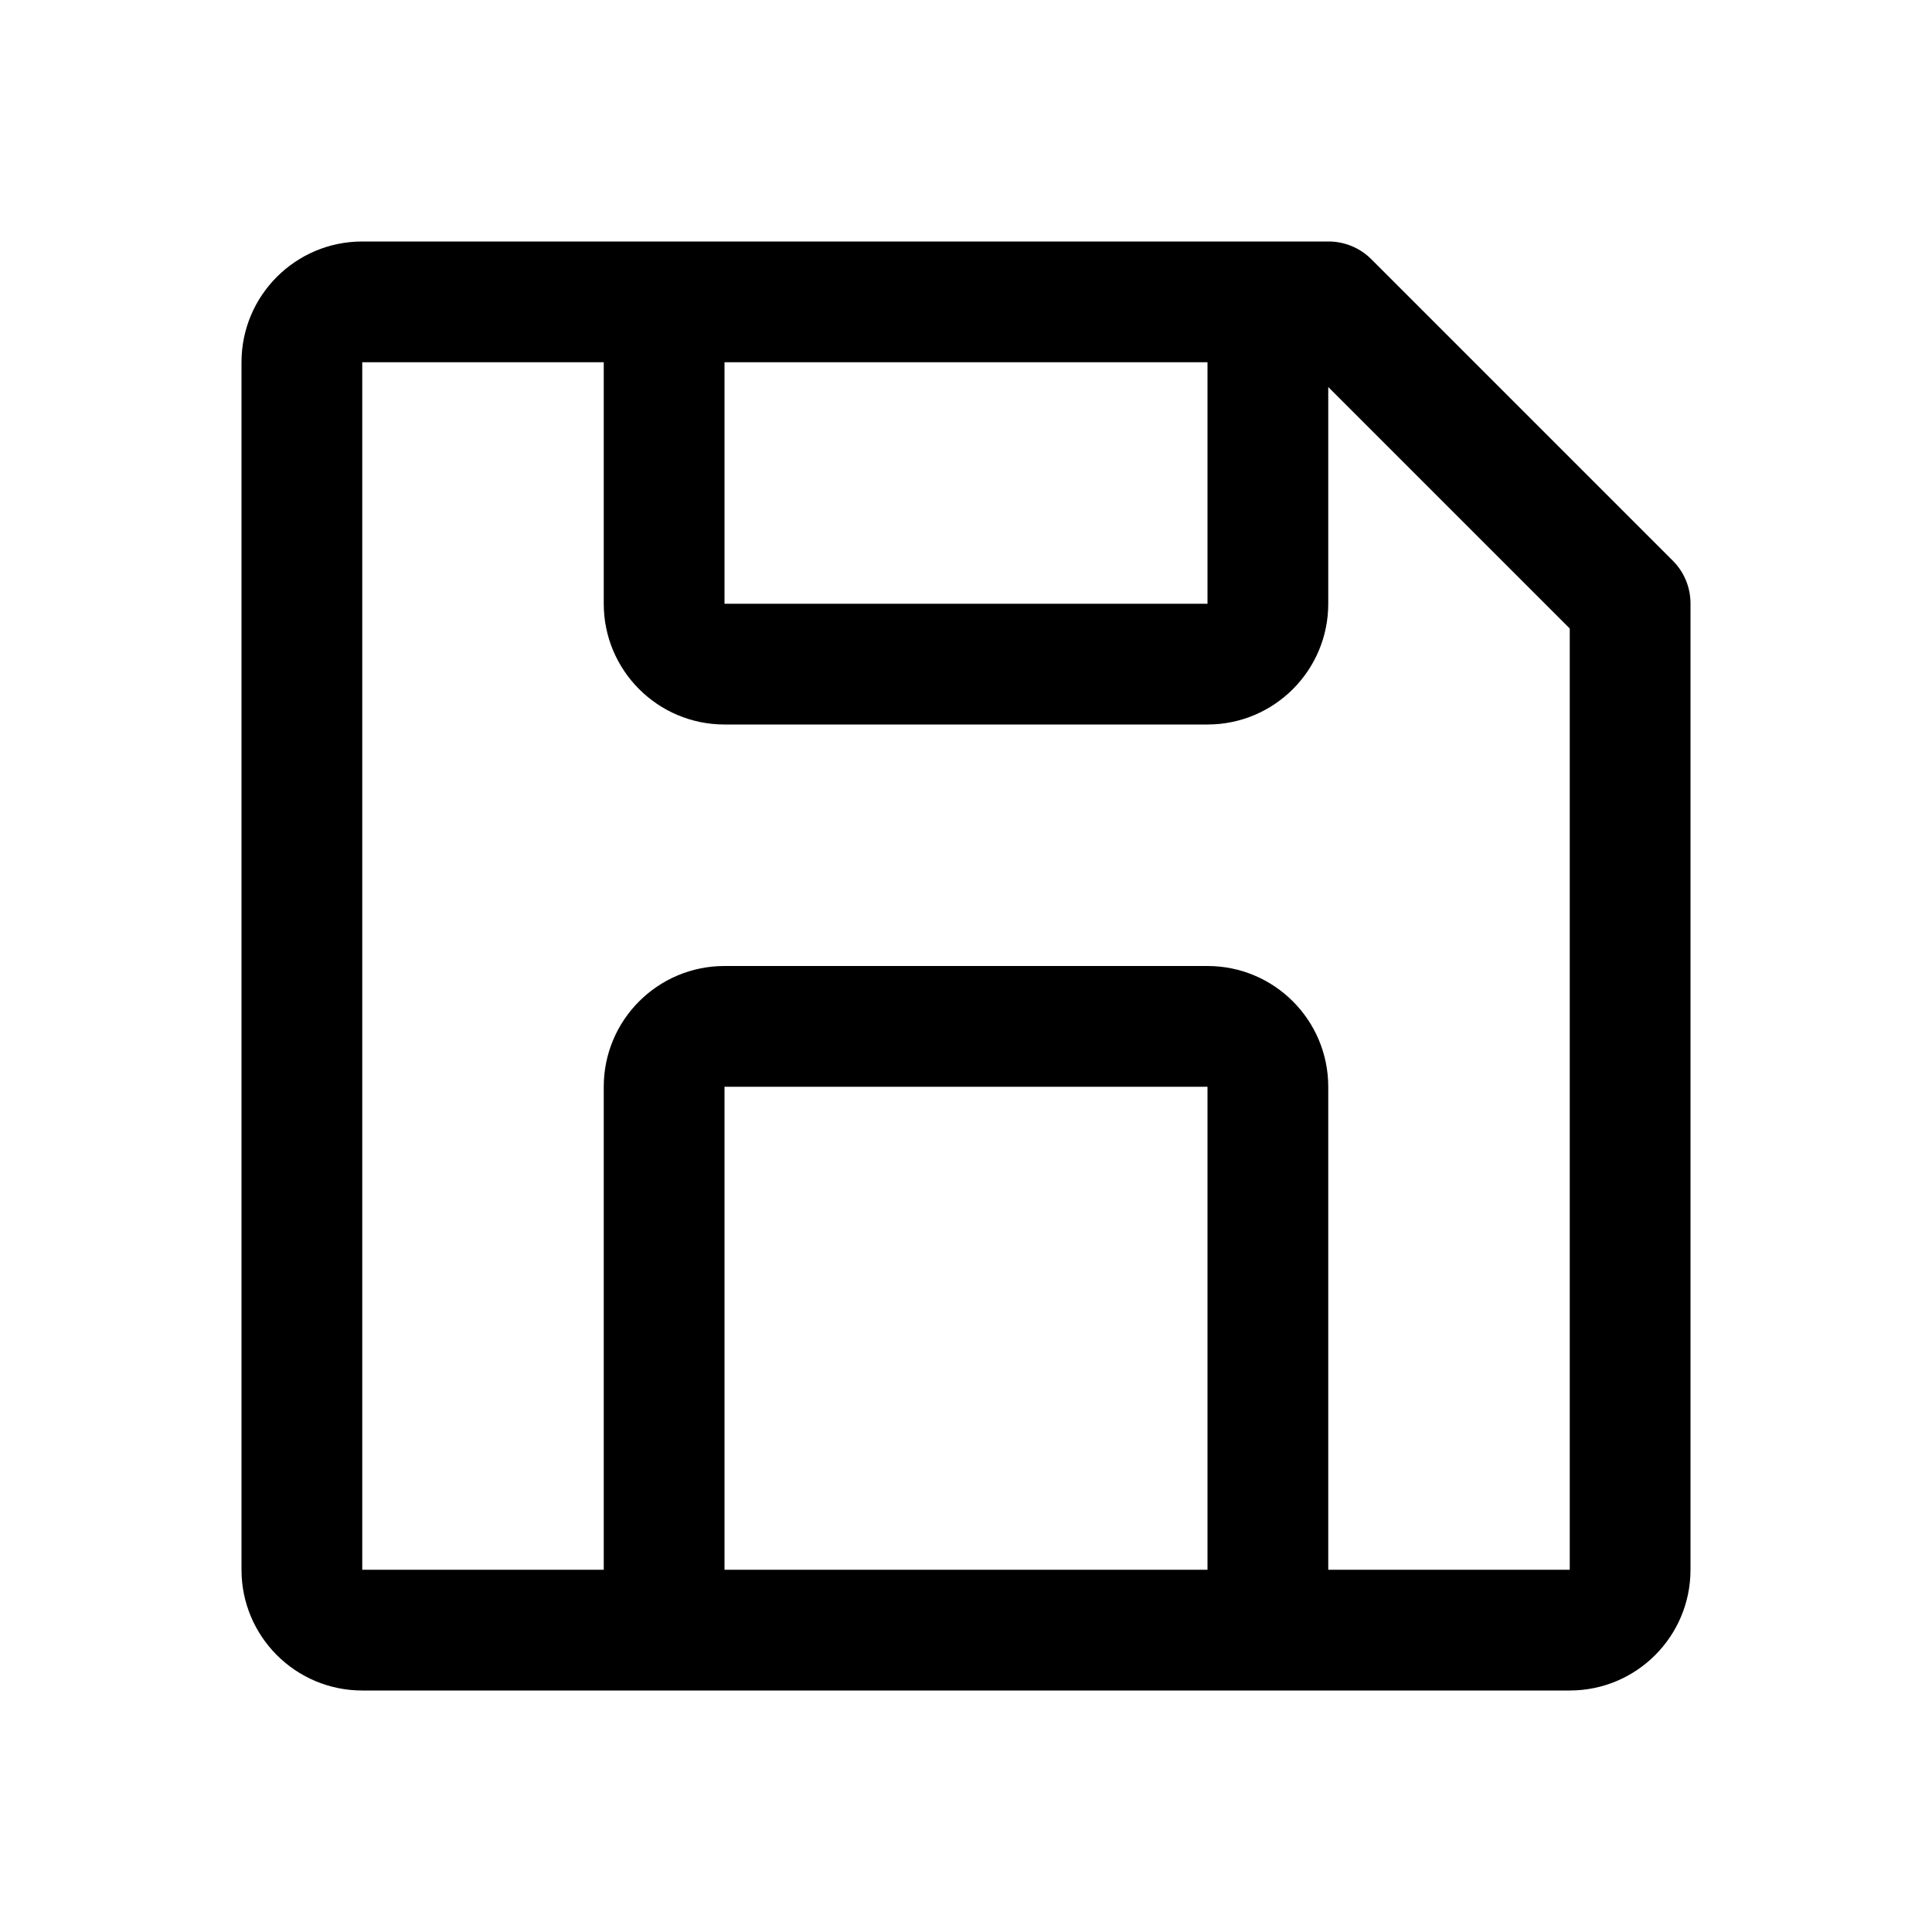
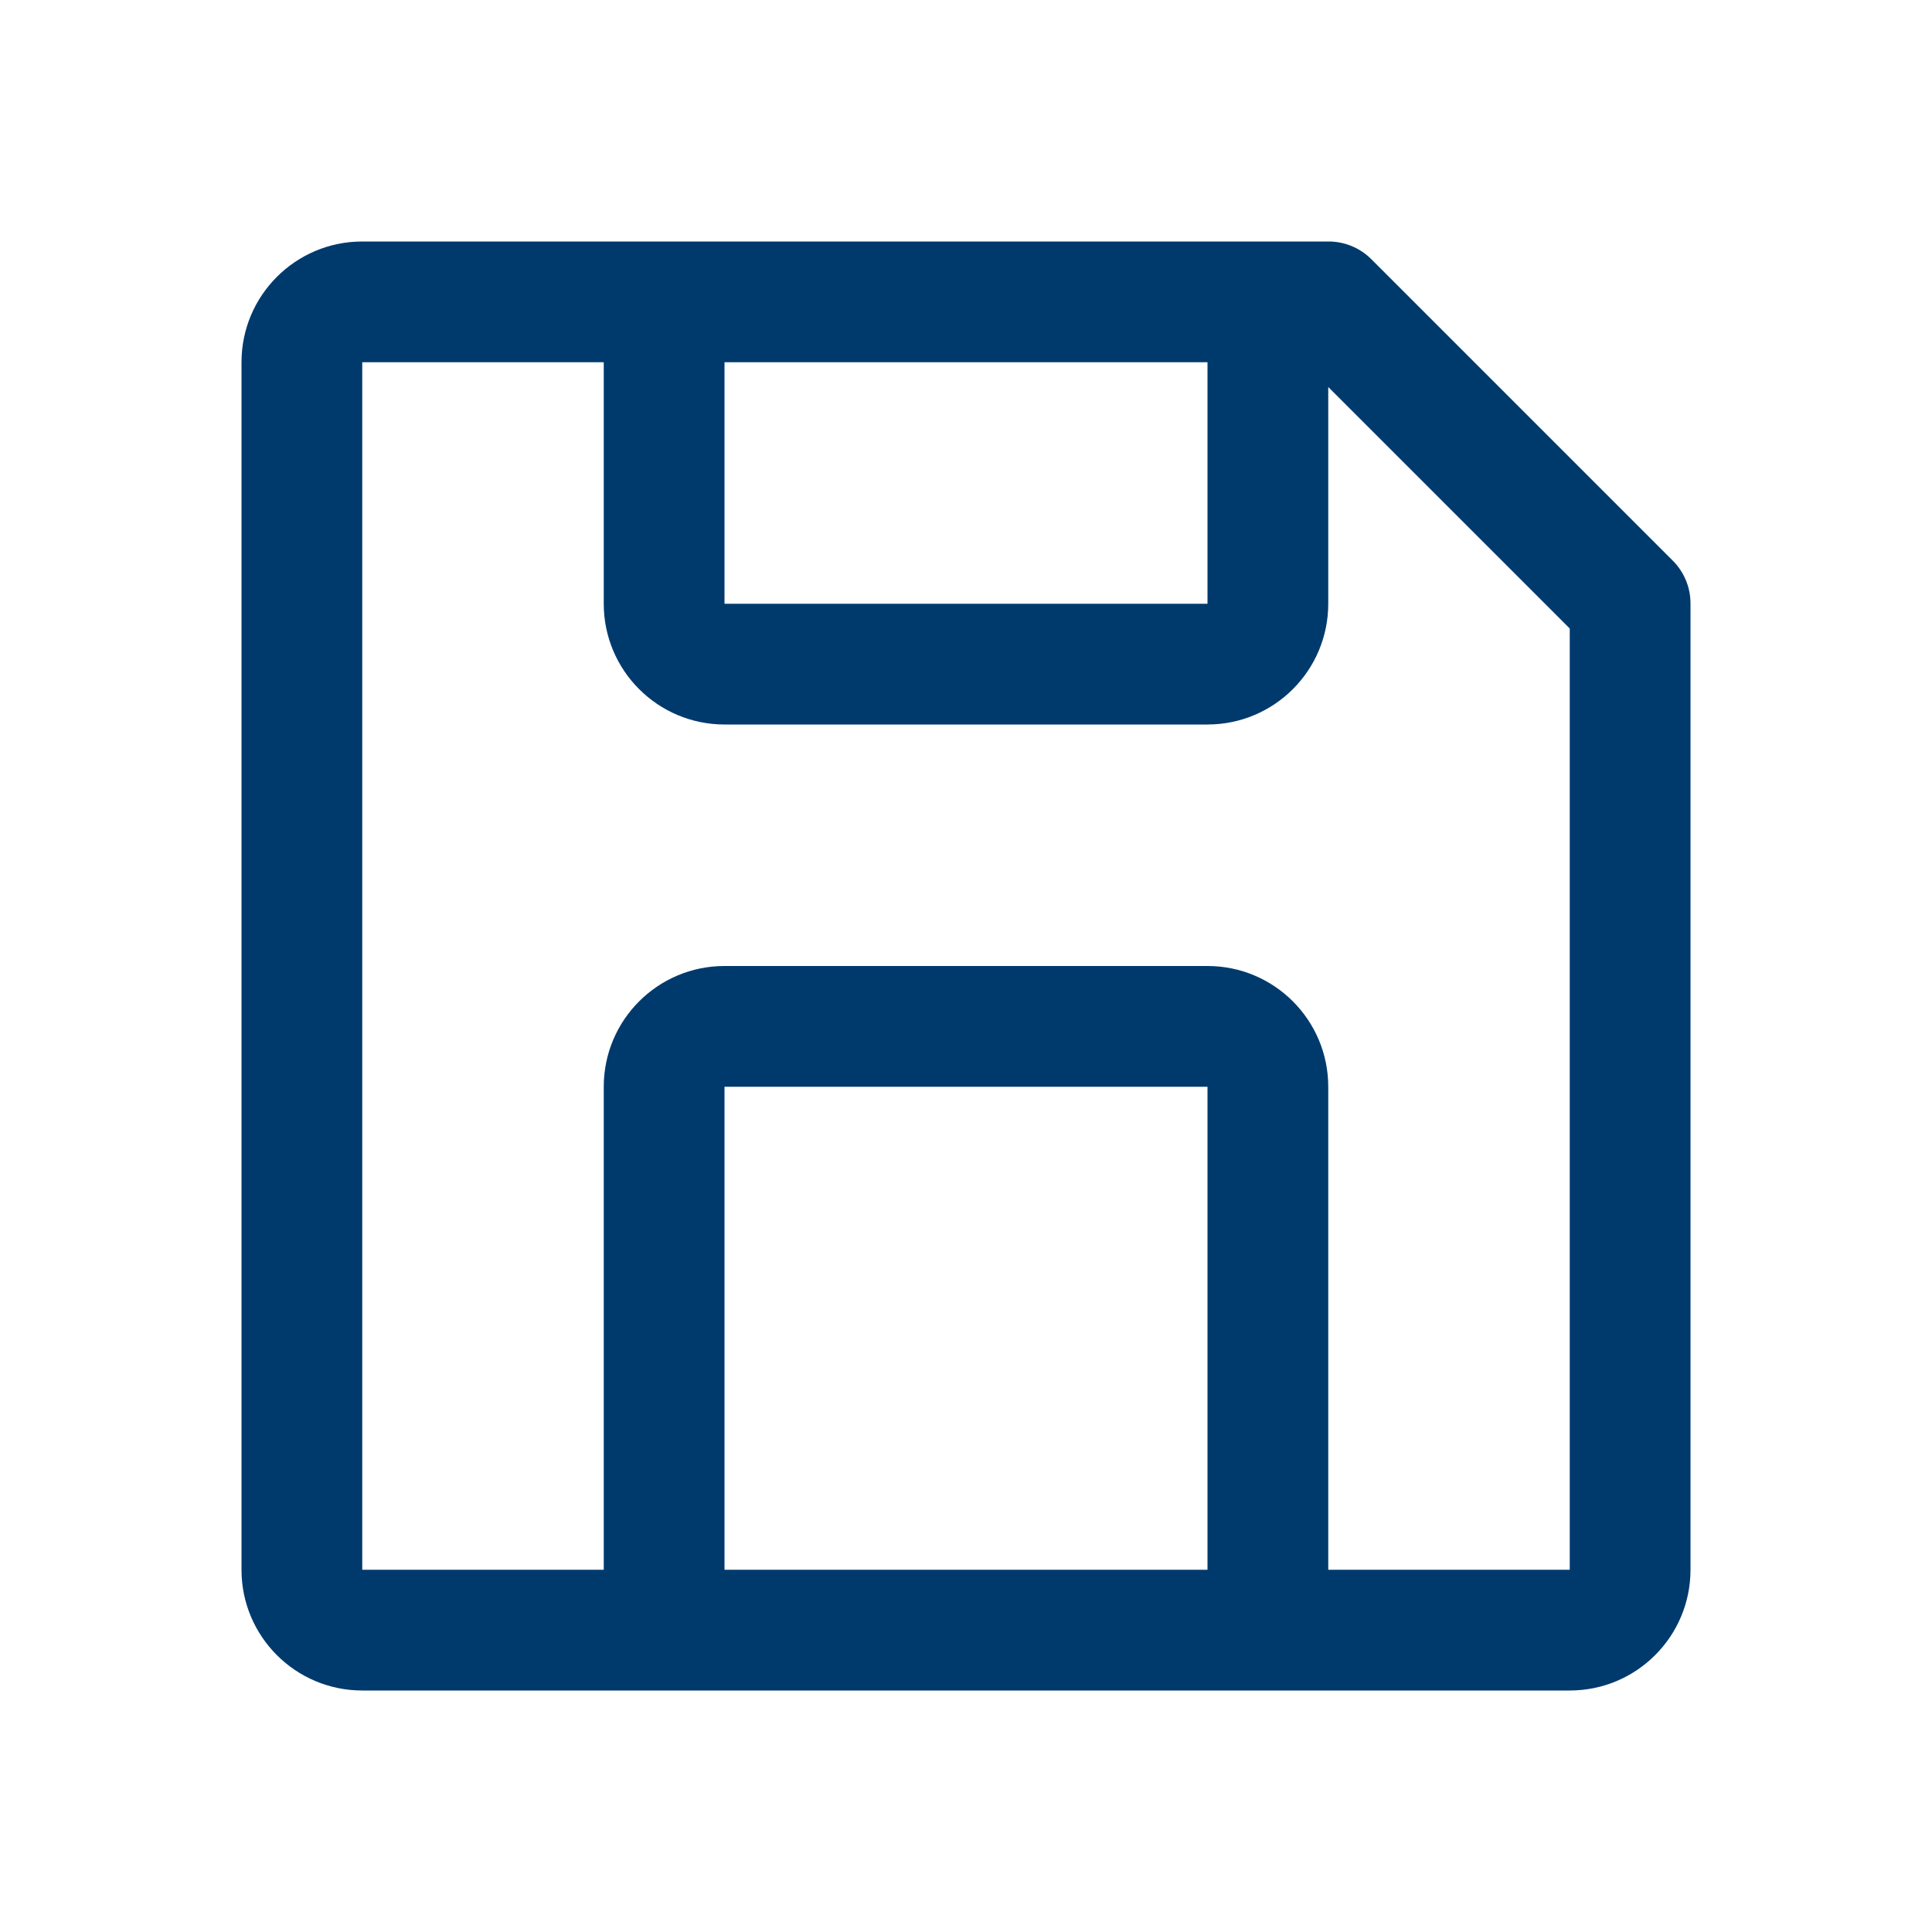
- <svg xmlns="http://www.w3.org/2000/svg" id="icon" viewBox="0 0 32 32">
-   <defs>
-     <style>.cls-1{fill:none;}</style>
-   </defs>
-   <path d="M27.71,9.29l-5-5A1,1,0,0,0,22,4H6A2,2,0,0,0,4,6V26a2,2,0,0,0,2,2H26a2,2,0,0,0,2-2V10A1,1,0,0,0,27.71,9.29ZM12,6h8v4H12Zm8,20H12V18h8Zm2,0V18a2,2,0,0,0-2-2H12a2,2,0,0,0-2,2v8H6V6h4v4a2,2,0,0,0,2,2h8a2,2,0,0,0,2-2V6.41l4,4V26Z" />
-   <rect id="_Transparent_Rectangle_" data-name="&lt;Transparent Rectangle&gt;" class="cls-1" width="32" height="32" />
+ <svg xmlns="http://www.w3.org/2000/svg" width="100" height="100" viewBox="0 0 100 100" fill="none">
+   <path d="M86.594 29.031 70.969 13.406a3.124 3.124 0 0 0-2.219-.906h-50a6.25 6.25 0 0 0-6.25 6.25v62.5a6.25 6.25 0 0 0 6.25 6.25h62.5a6.25 6.25 0 0 0 6.25-6.25v-50a3.123 3.123 0 0 0-.906-2.219ZM37.5 18.75h25v12.5h-25v-12.5Zm25 62.5h-25v-25h25v25Zm6.25 0v-25A6.25 6.25 0 0 0 62.5 50h-25a6.25 6.25 0 0 0-6.25 6.25v25h-12.5v-62.5h12.5v12.5a6.25 6.25 0 0 0 6.25 6.25h25a6.25 6.25 0 0 0 6.25-6.25V20.031l12.5 12.5V81.25h-12.5Z" fill="#003A6D" />
</svg>
